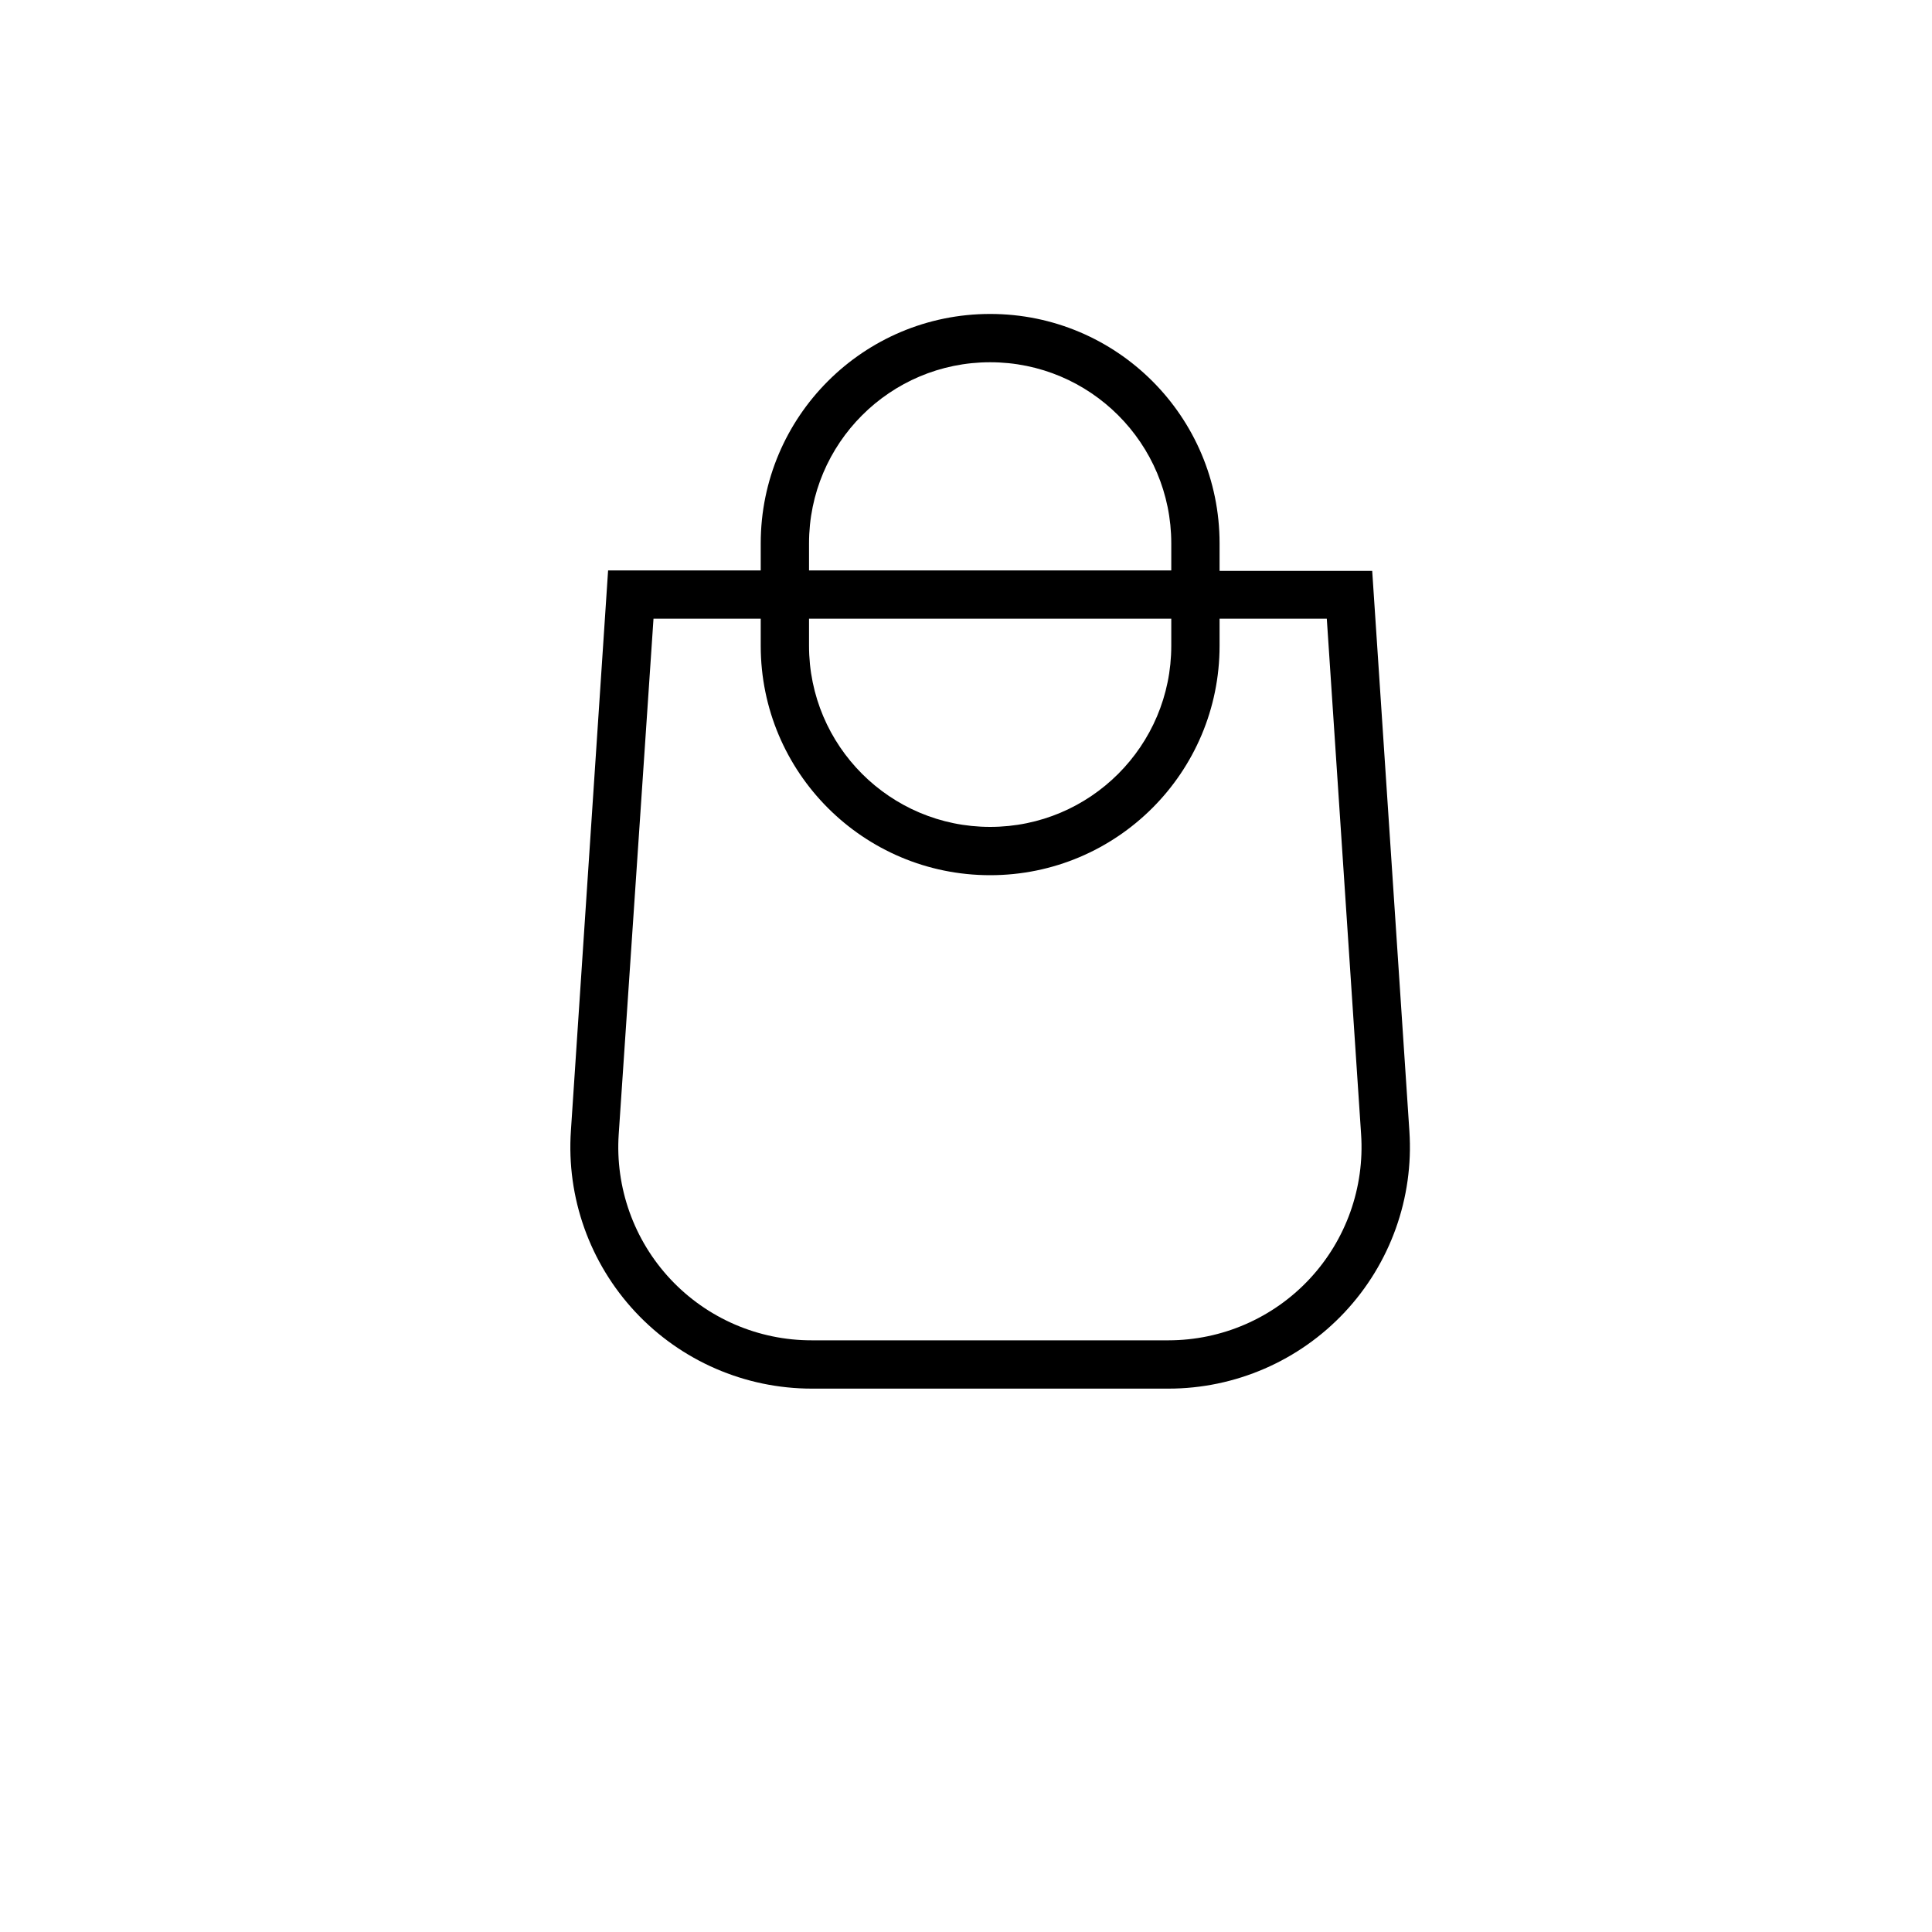
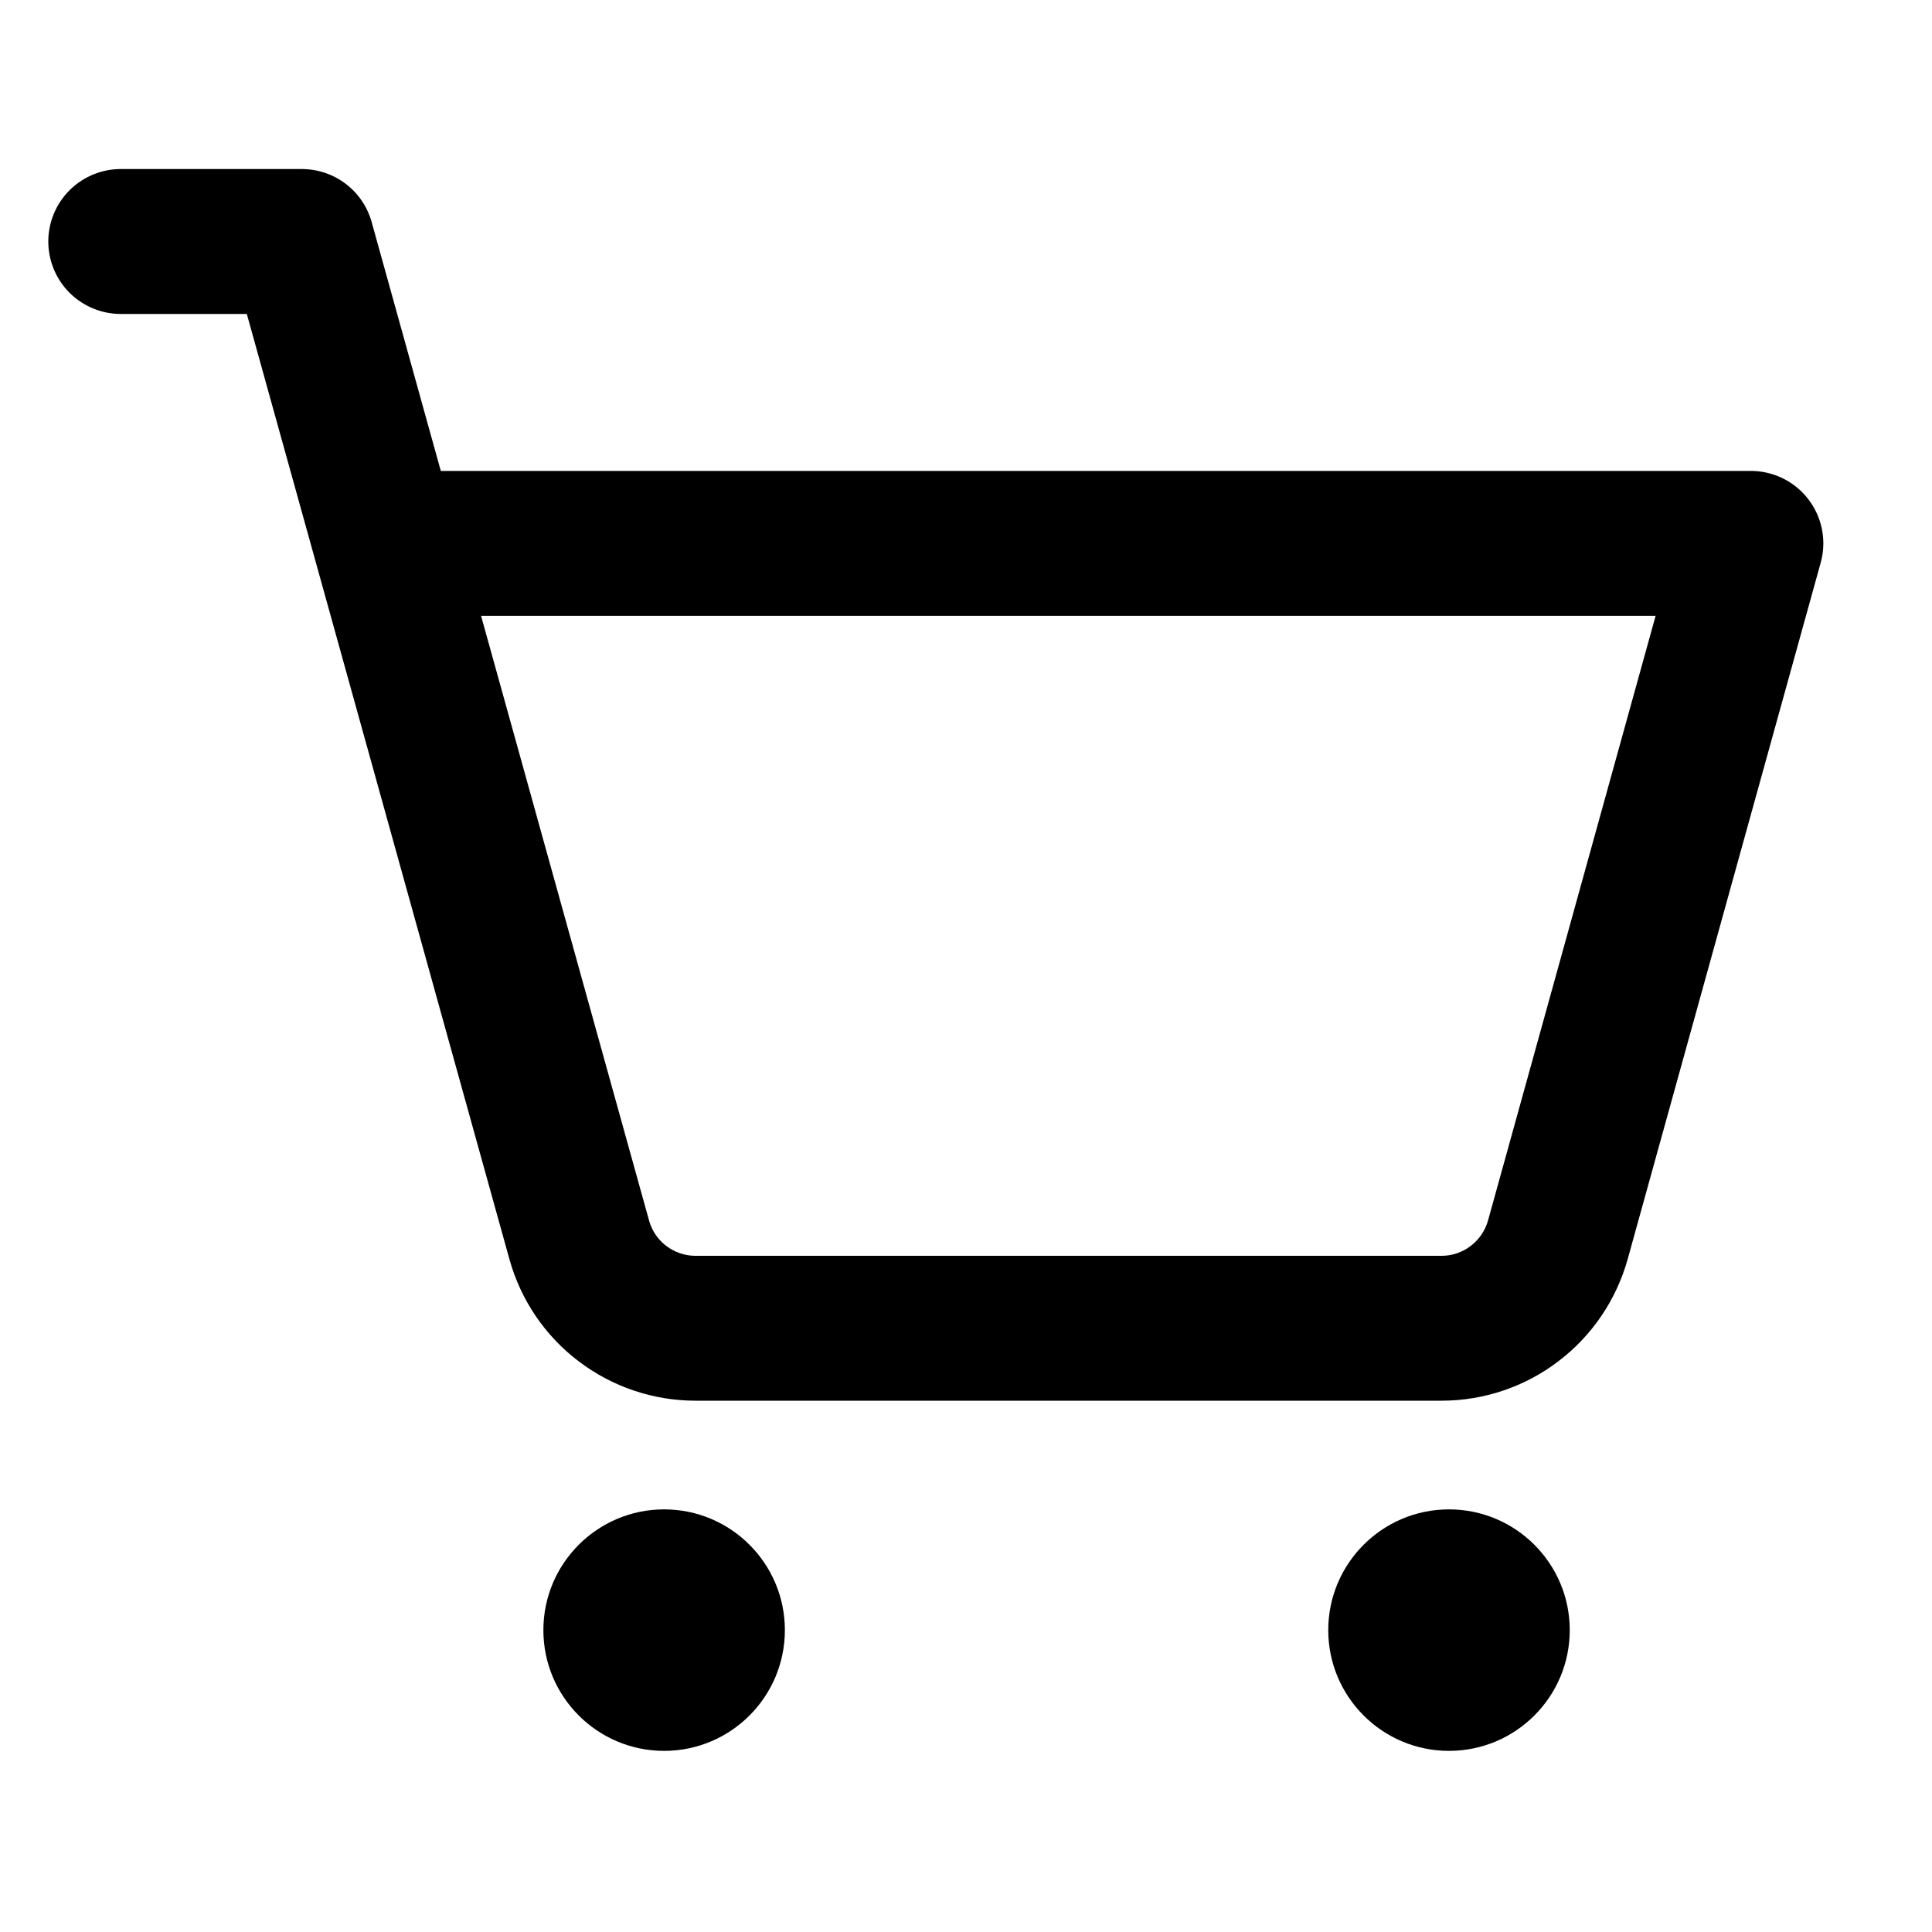
- <svg xmlns="http://www.w3.org/2000/svg" fill="none" class="icon icon-cart" viewBox="0 0 40 40">
-   <path fill="currentColor" fill-rule="evenodd" d="M20.5 6.5a4.75 4.75 0 0 0-4.75 4.75v.56h-3.16l-.77 11.6a5 5 0 0 0 4.99 5.34h7.38a5 5 0 0 0 4.99-5.33l-.77-11.6h-3.16v-.57A4.75 4.75 0 0 0 20.5 6.5m3.75 5.31v-.56a3.75 3.75 0 1 0-7.5 0v.56zm-7.5 1h7.5v.56a3.75 3.75 0 1 1-7.5 0zm-1 0v.56a4.75 4.75 0 1 0 9.5 0v-.56h2.22l.71 10.67a4 4 0 0 1-3.99 4.27h-7.38a4 4 0 0 1-4-4.27l.72-10.67z" />
+ <svg xmlns="http://www.w3.org/2000/svg" viewBox="0 0 20 20" fill="none" class="icon icon-cart">
+   <path d="M6.875 18.125C7.565 18.125 8.125 17.565 8.125 16.875C8.125 16.185 7.565 15.625 6.875 15.625C6.185 15.625 5.625 16.185 5.625 16.875C5.625 17.565 6.185 18.125 6.875 18.125Z" fill="currentColor" />
+   <path d="M15 18.125C15.69 18.125 16.25 17.565 16.25 16.875C16.25 16.185 15.69 15.625 15 15.625C14.31 15.625 13.75 16.185 13.75 16.875C13.75 17.565 14.31 18.125 15 18.125Z" fill="currentColor" />
+   <path d="M1.25 2.5H3.125L5.996 12.834C6.069 13.098 6.226 13.33 6.444 13.495C6.661 13.66 6.927 13.75 7.2 13.75H14.922C15.195 13.75 15.461 13.661 15.678 13.495C15.896 13.33 16.053 13.098 16.127 12.834L18.125 5.625H3.993" stroke="currentColor" stroke-width="1.5" stroke-linecap="round" stroke-linejoin="round" />
</svg>
